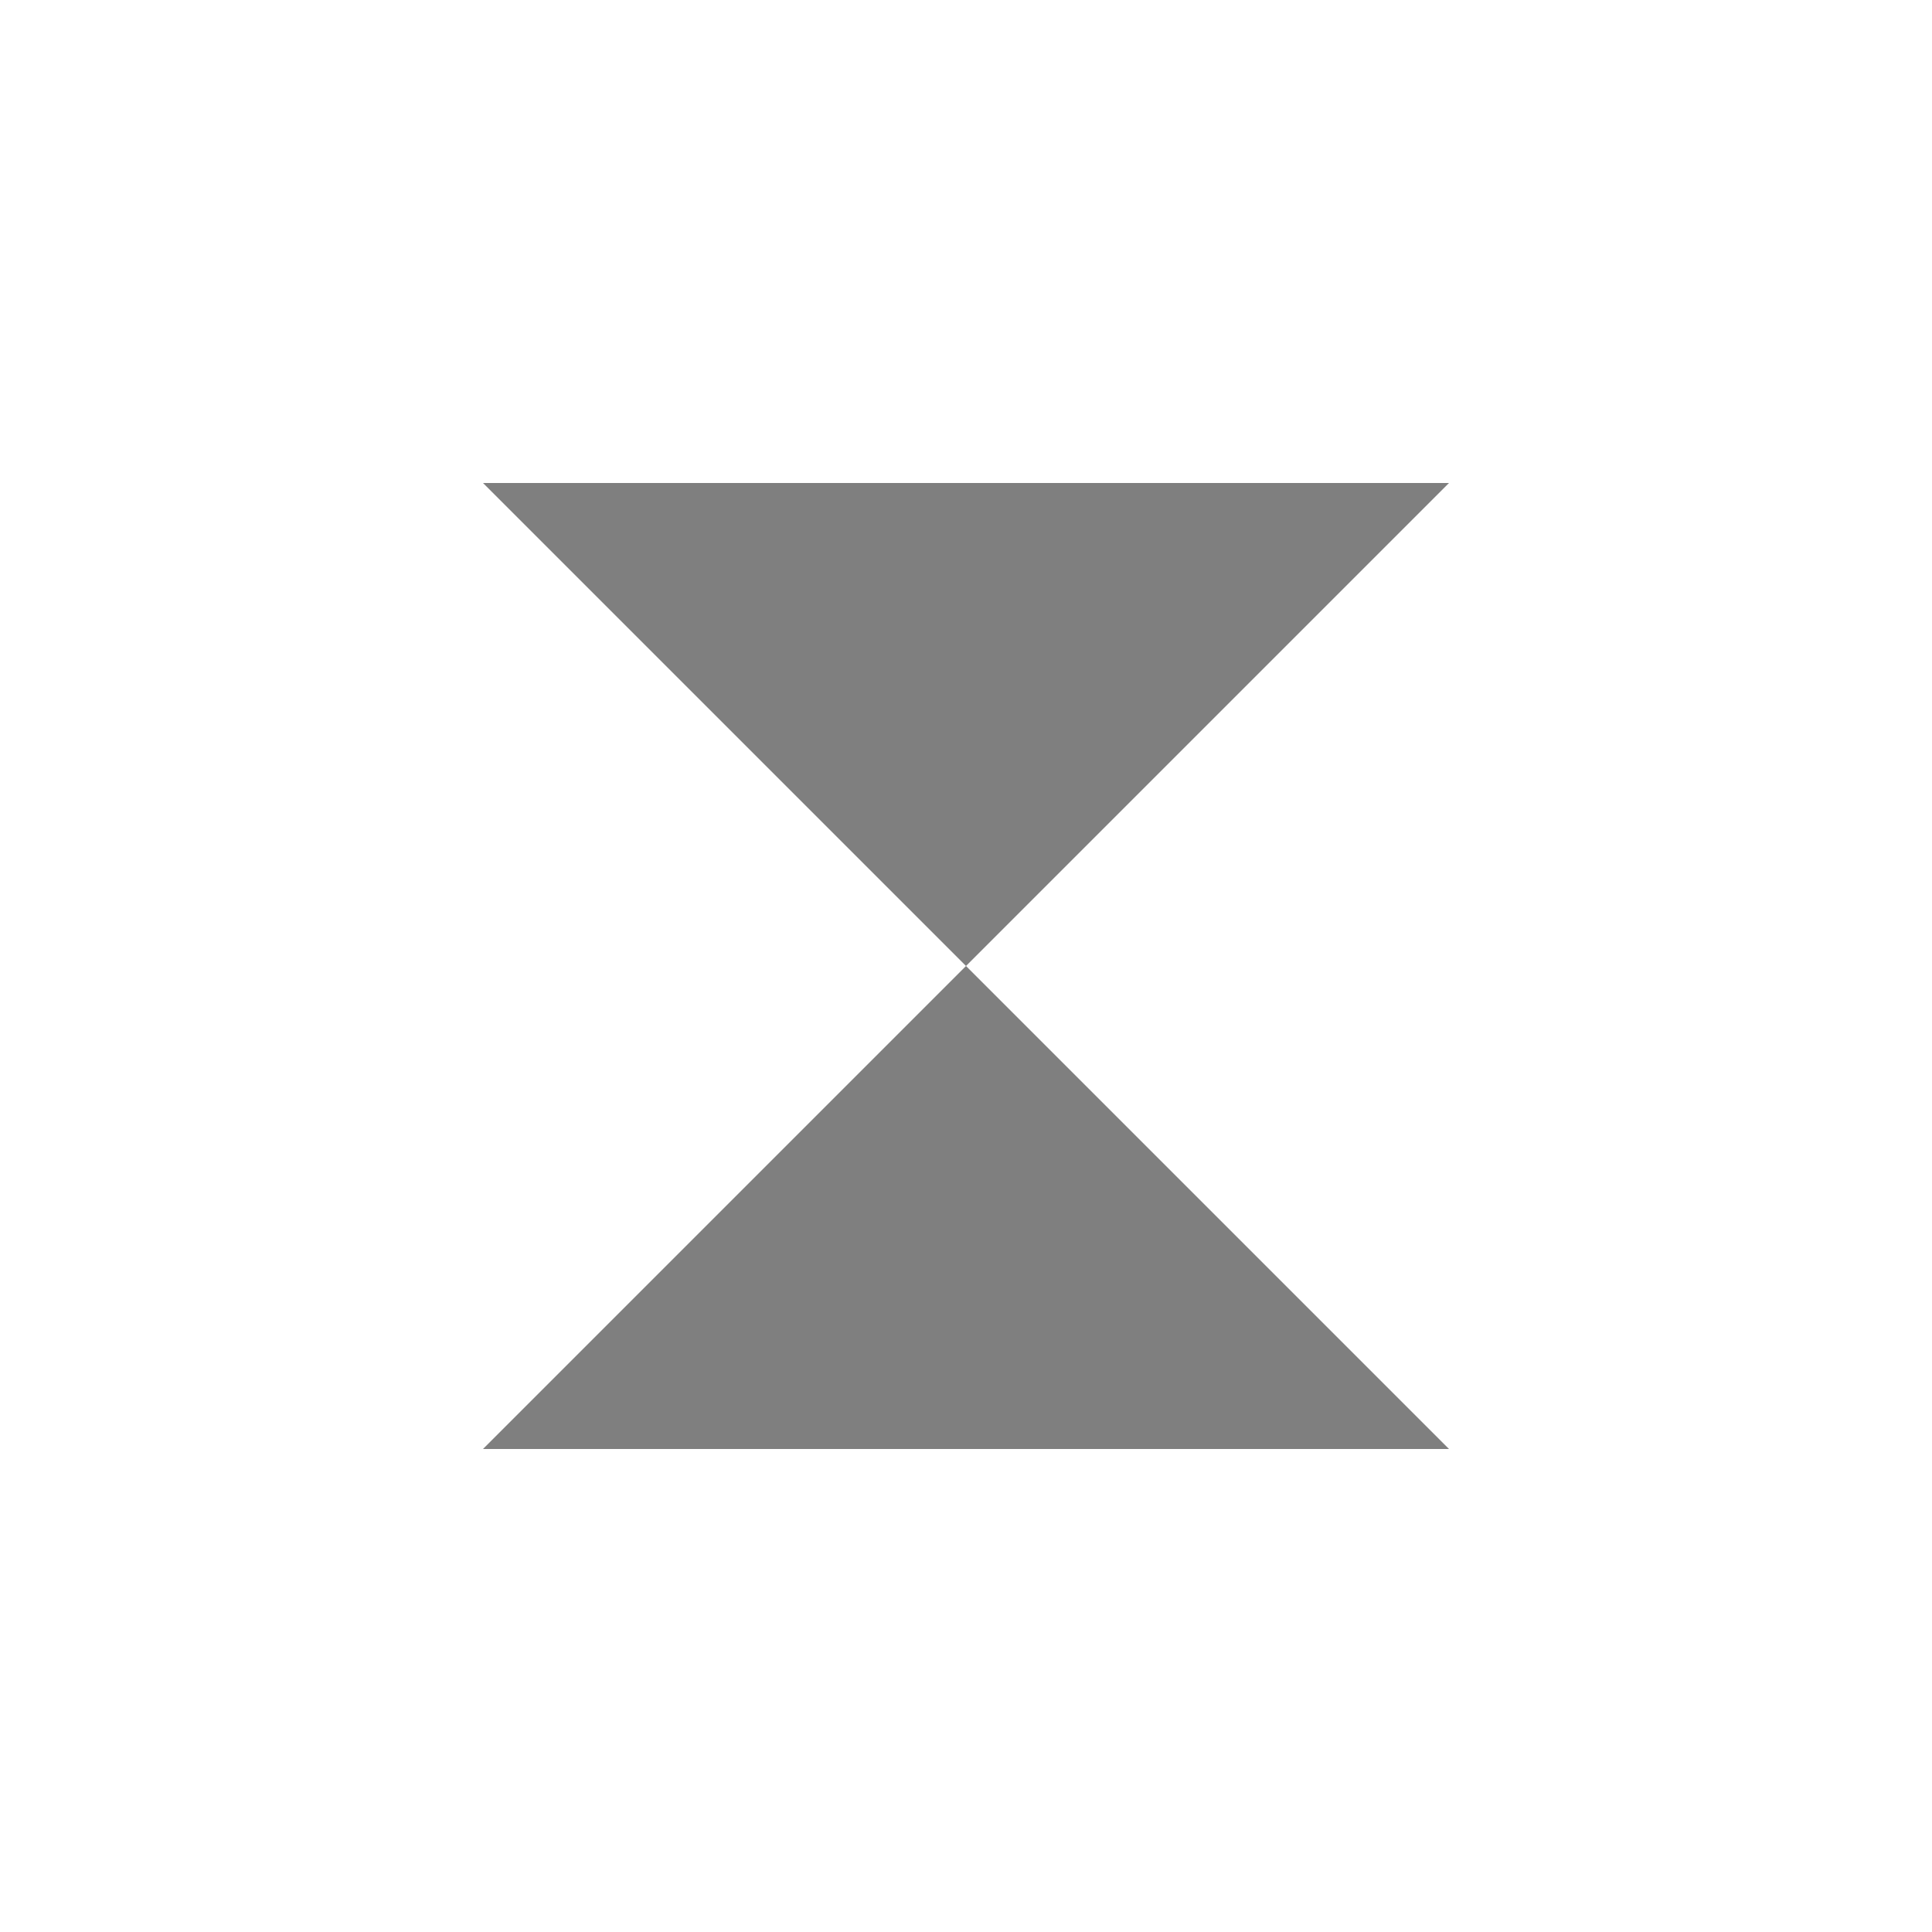
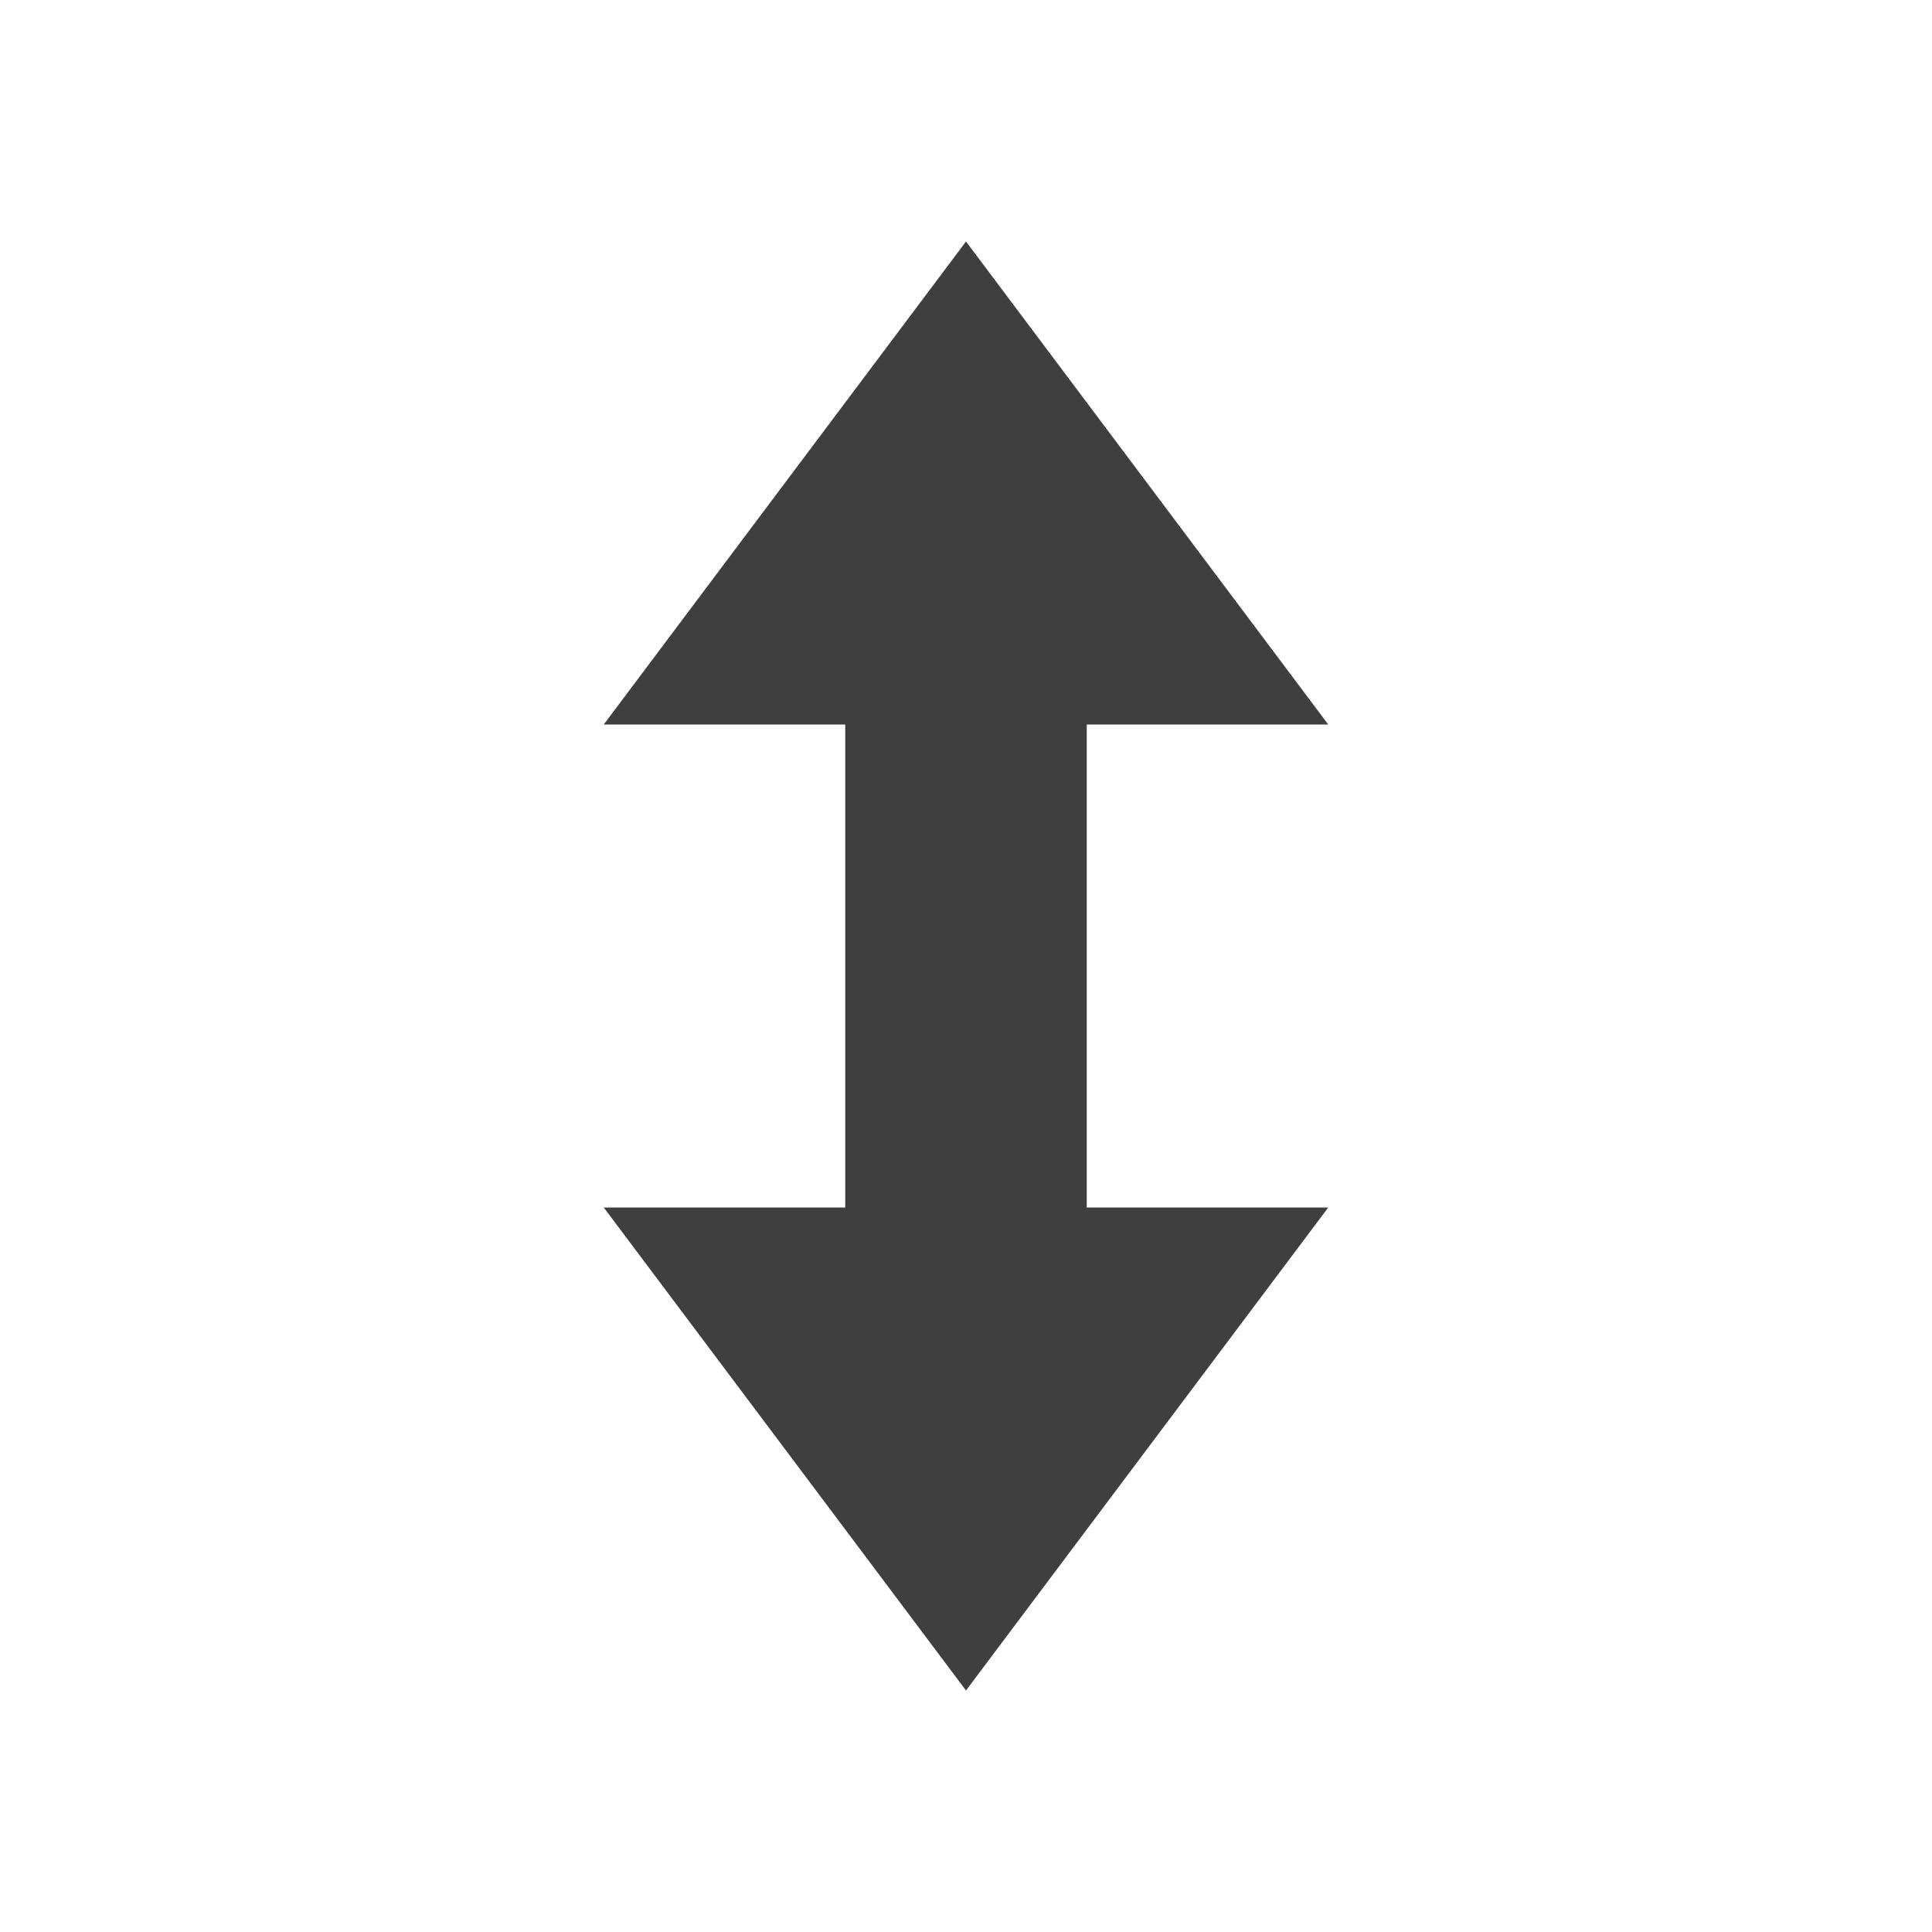
<svg xmlns="http://www.w3.org/2000/svg" version="1.1" x="0" y="0" width="16" height="16" viewBox="0, 0, 16, 16" id="svg84">
  <defs id="defs88" />
-   <g style="fill:#7f7f7f;fill-opacity:1" id="Layer_1">
-     <path style="fill:#7f7f7f;fill-opacity:1" d="M12,12 L4,12 L8,8" fill="#494949" id="path79" />
-     <path style="fill:#7f7f7f;fill-opacity:1" d="M12,4 C12,4 4,4 4,4 C4,4 8,8 8,8" fill="#494949" id="path81" />
-   </g>
+   <path style="fill:#3f3f3f;fill-opacity:1;stroke:none;stroke-width:1px;stroke-linecap:butt;stroke-linejoin:miter;stroke-opacity:1" d="M 8,2 5,6 h 2 v 4 H 5 L 8,14 11,10 H 9 V 6 H 11 Z" id="path909" />
</svg>
